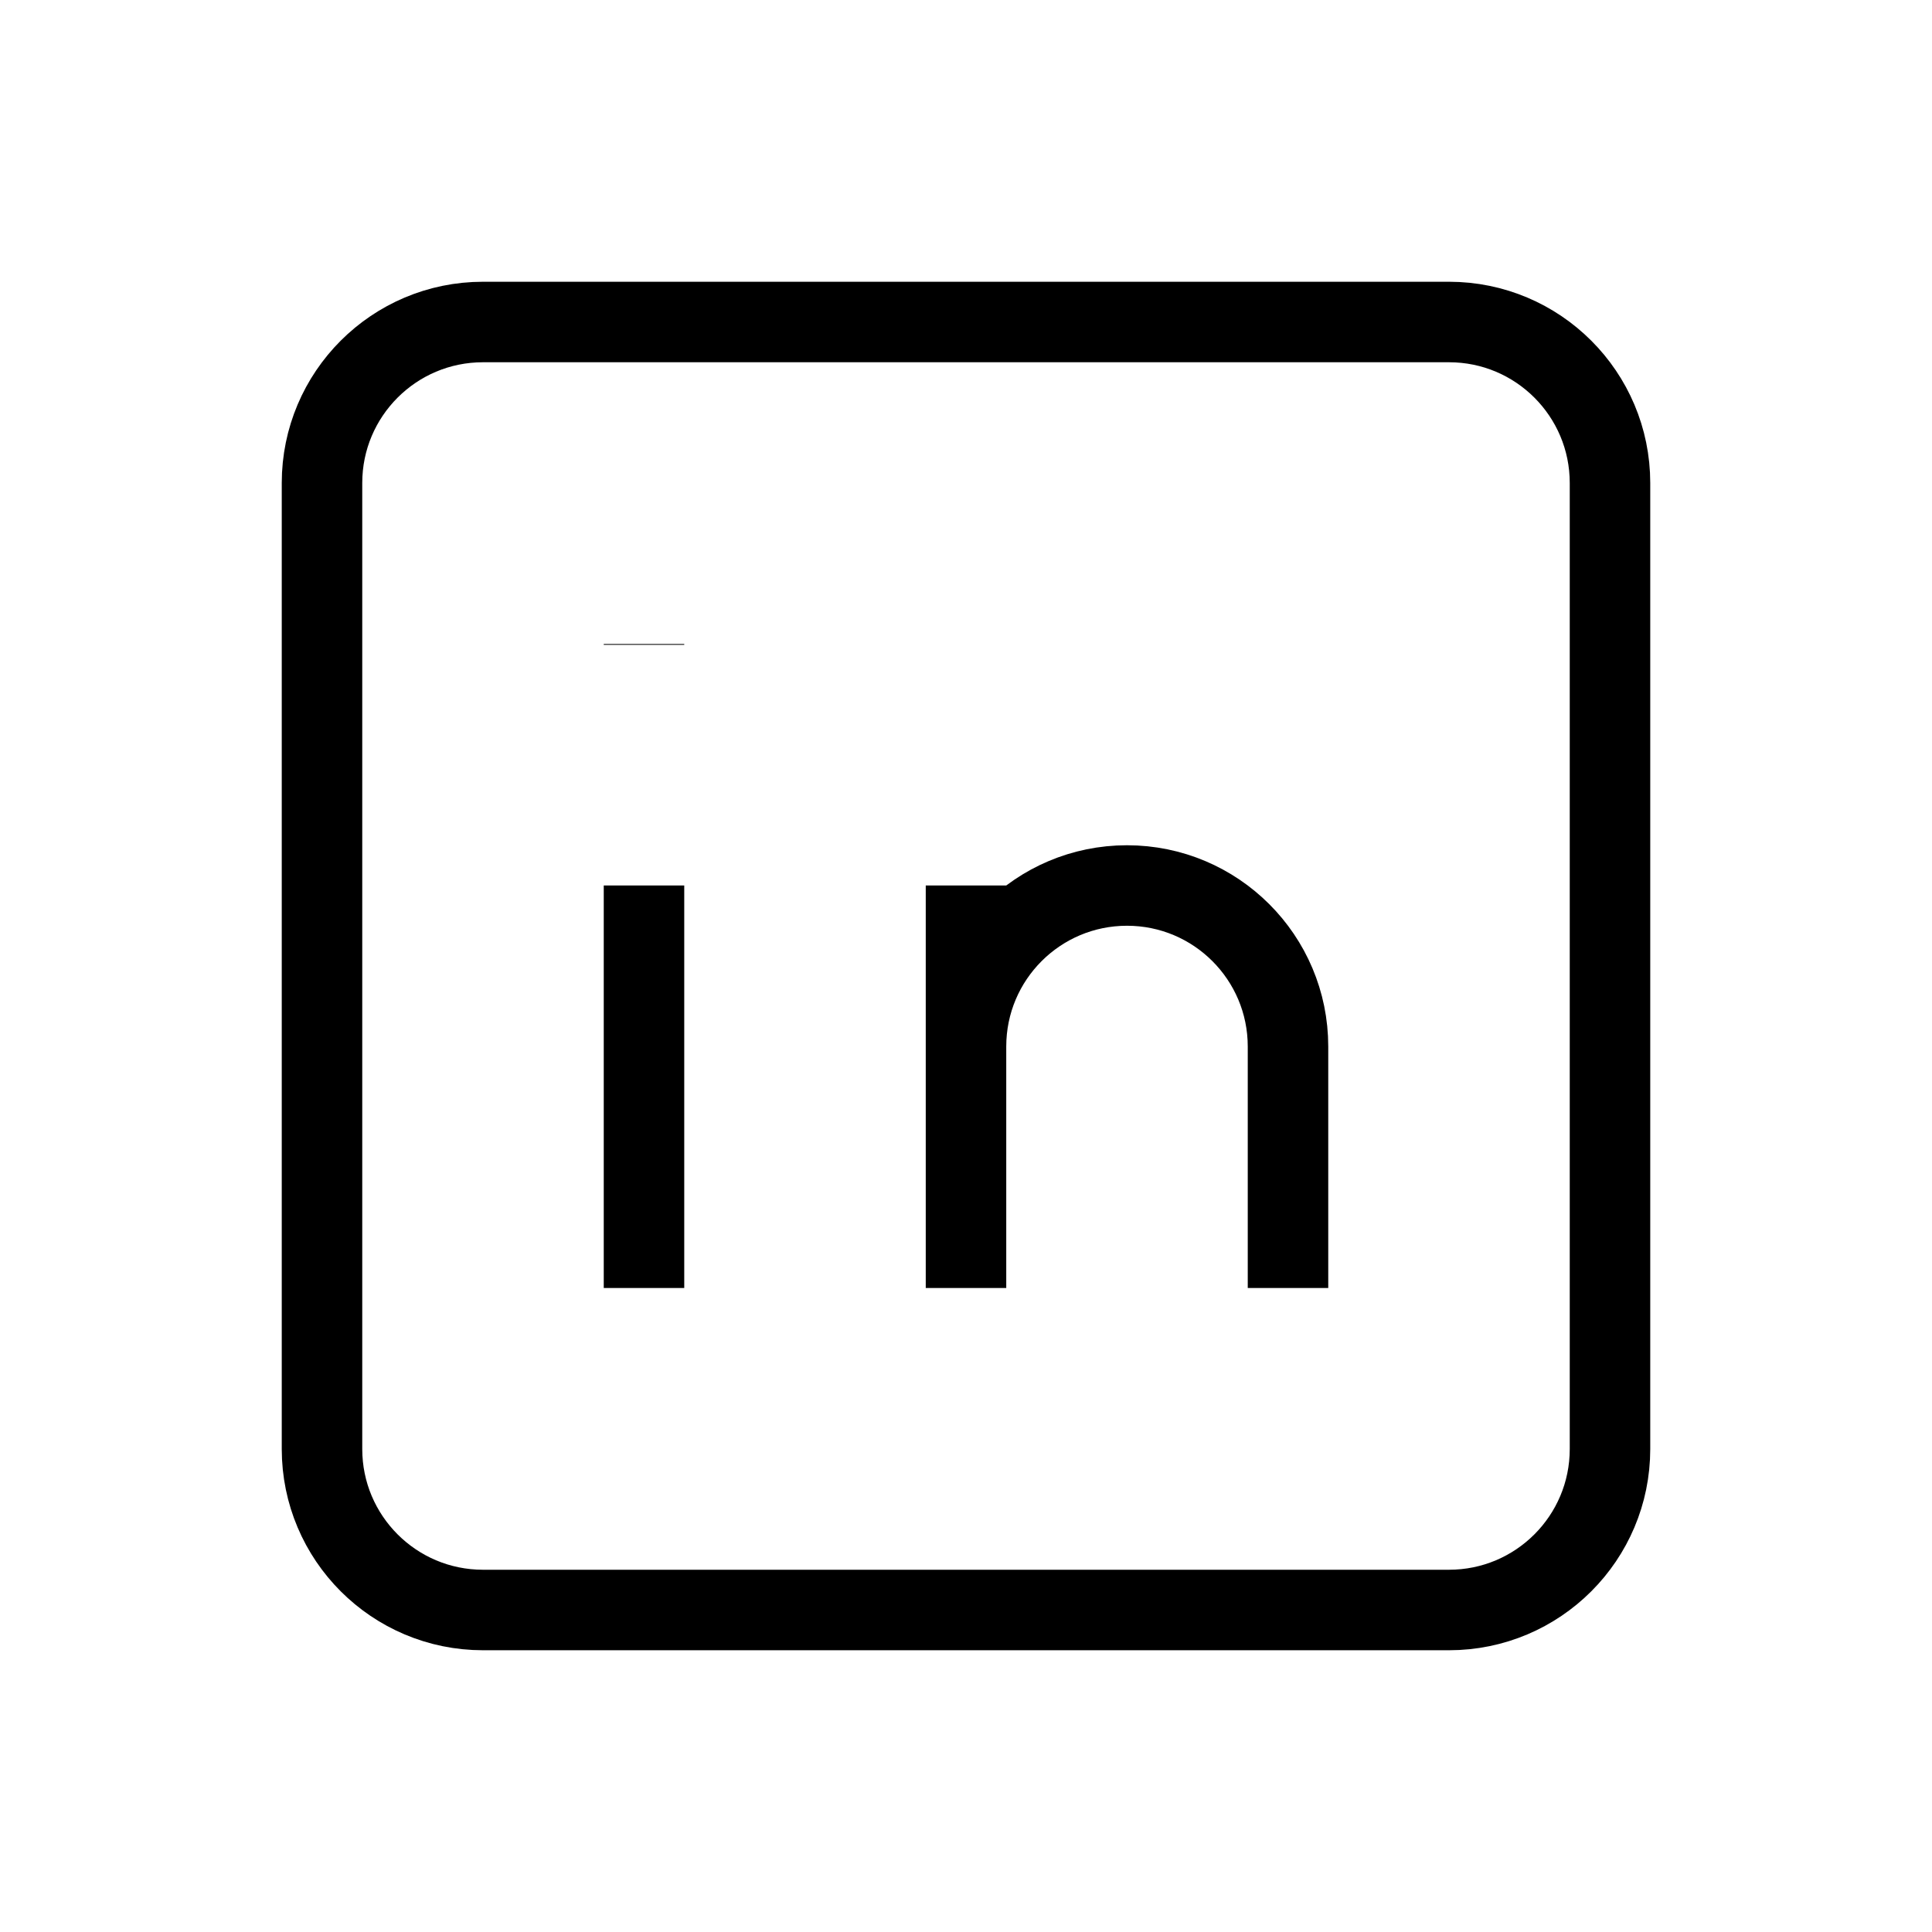
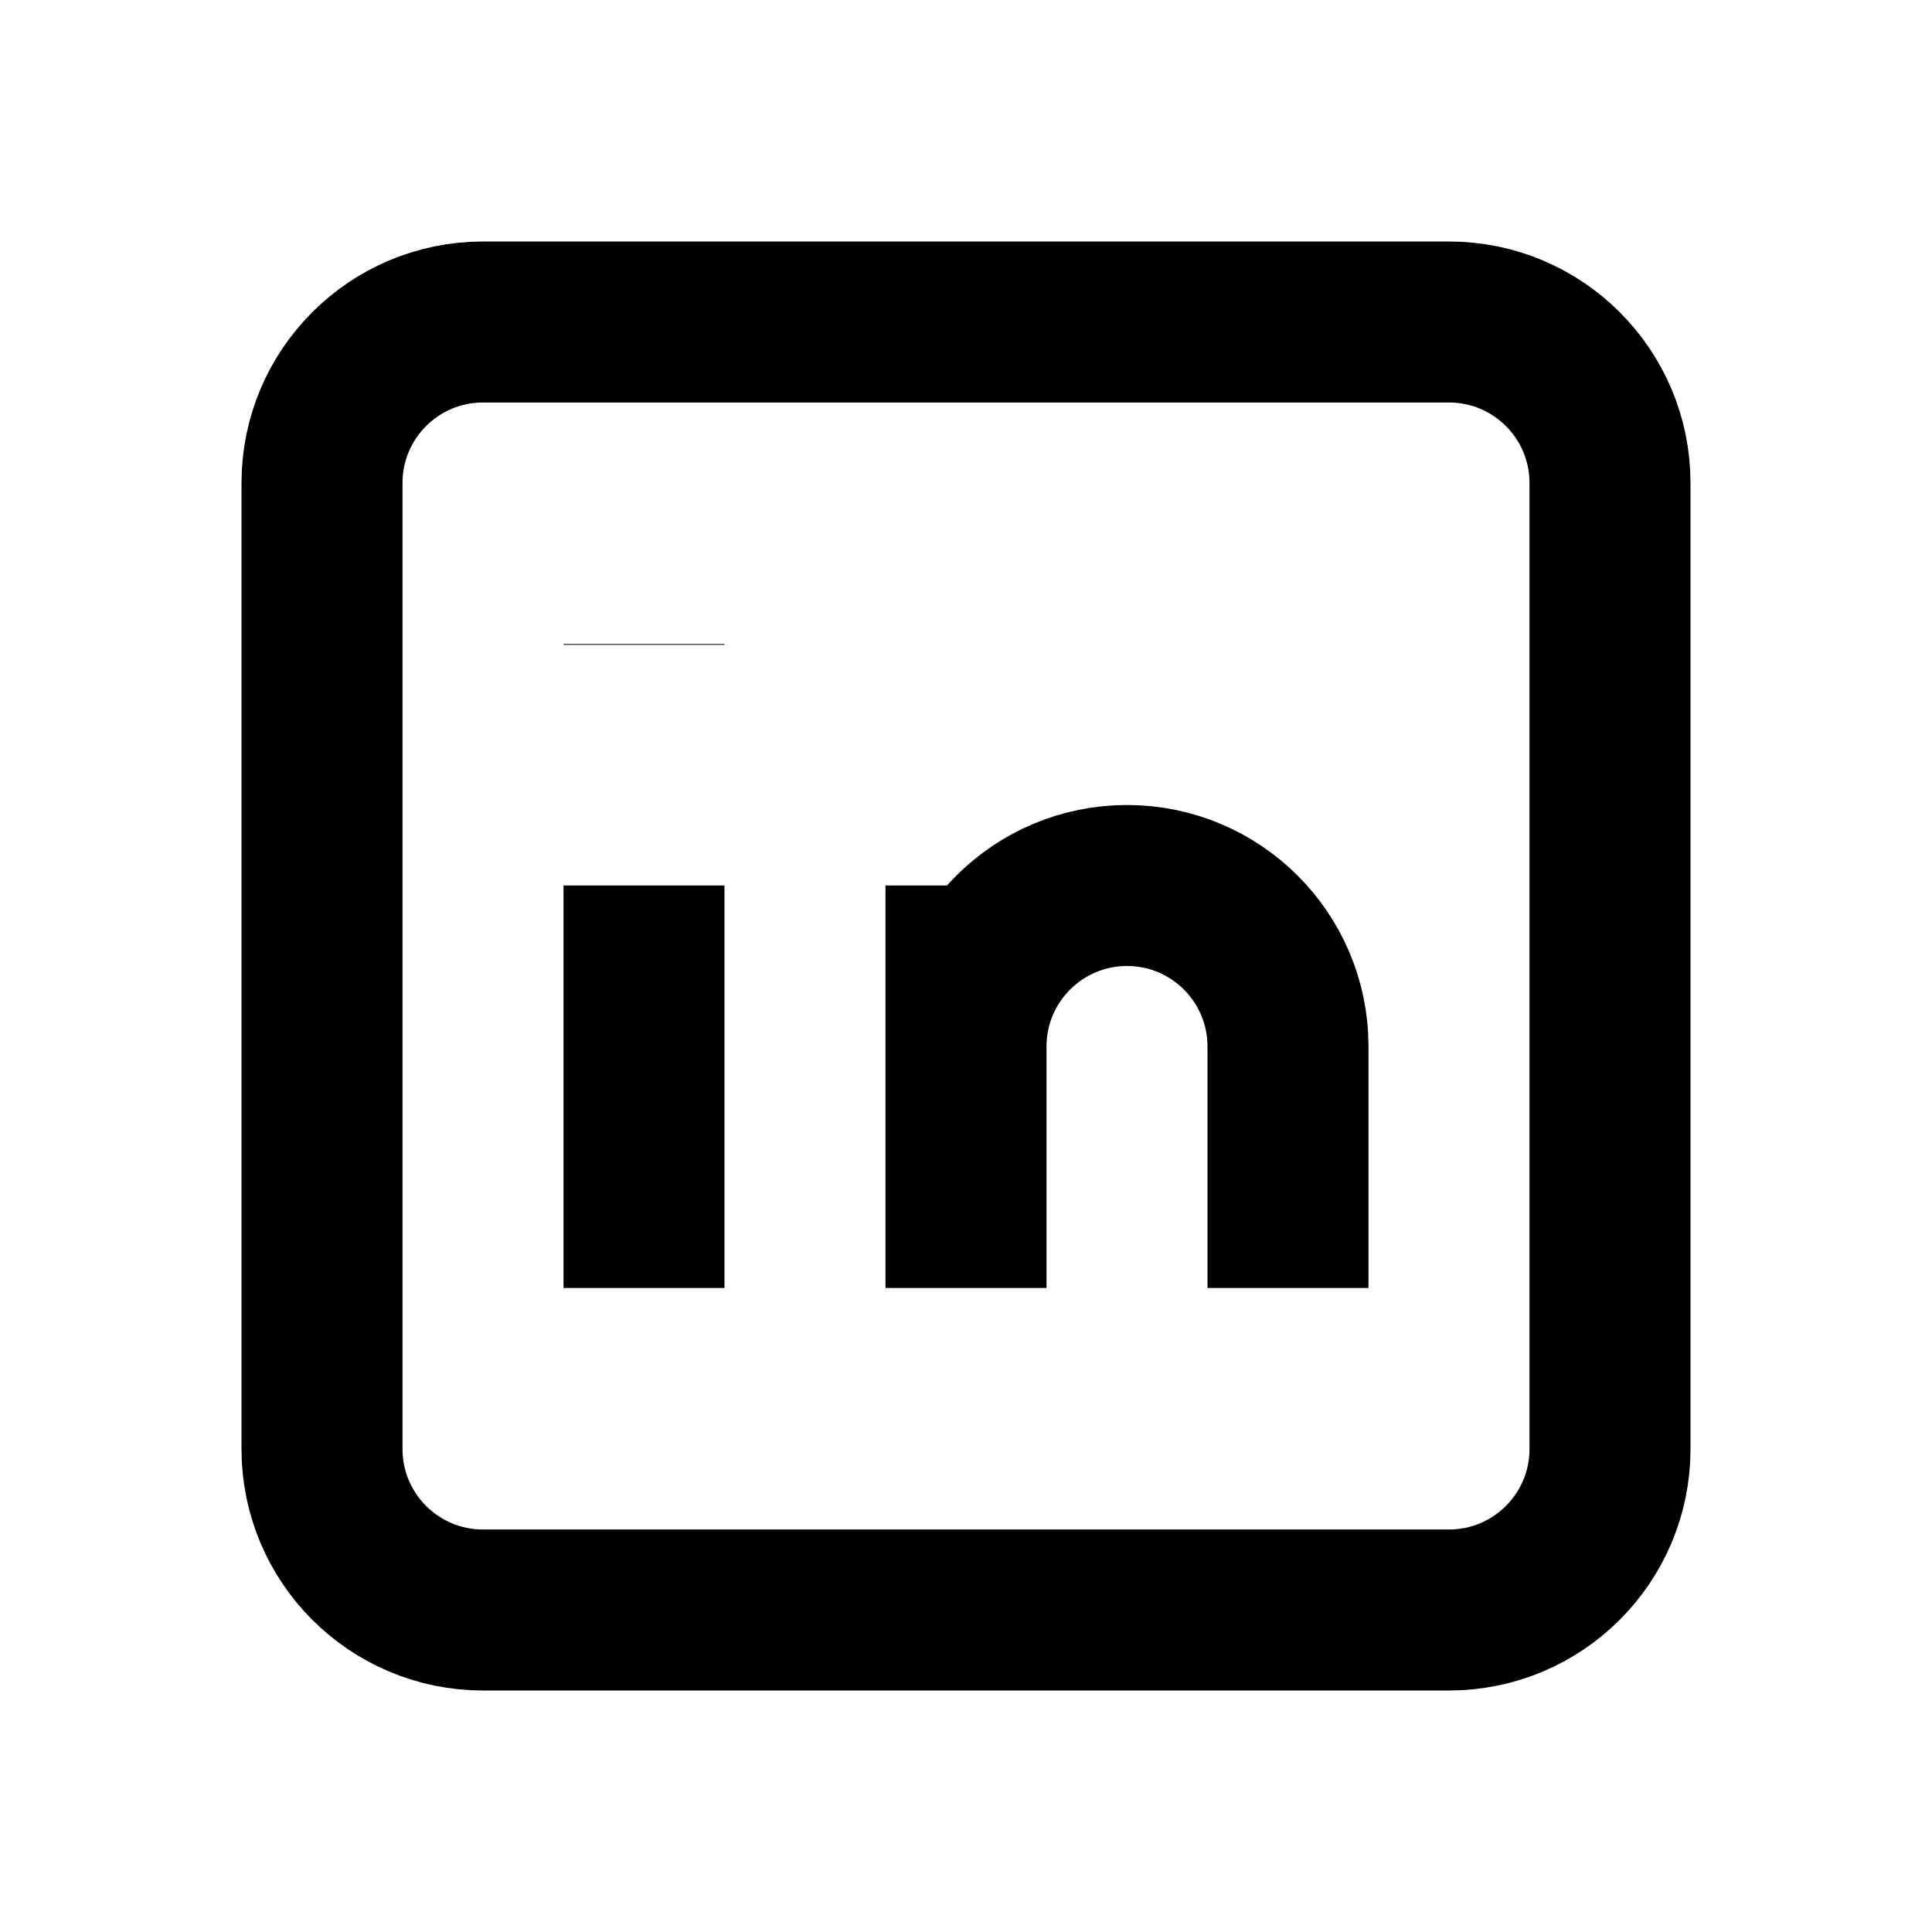
- <svg xmlns="http://www.w3.org/2000/svg" fill="none" stroke="currentColor" strokeWidth="2" viewBox="0 0 24 24" width="1.5em" height="1.5em">
+ <svg xmlns="http://www.w3.org/2000/svg" fill="none" stroke="currentColor" stroke-width="2" viewBox="0 0 24 24" width="1.5em" height="1.5em">
  <path stroke="none" d="M0 0h24v24H0z" />
  <path d="M0 0h24v24H0z" stroke="none" />
  <rect width="16" height="16" x="4" y="4" rx="2" />
  <path d="M8 11v5m0-8v.01M12 16v-5m4 5v-3a2 2 0 00-4 0" />
</svg>
